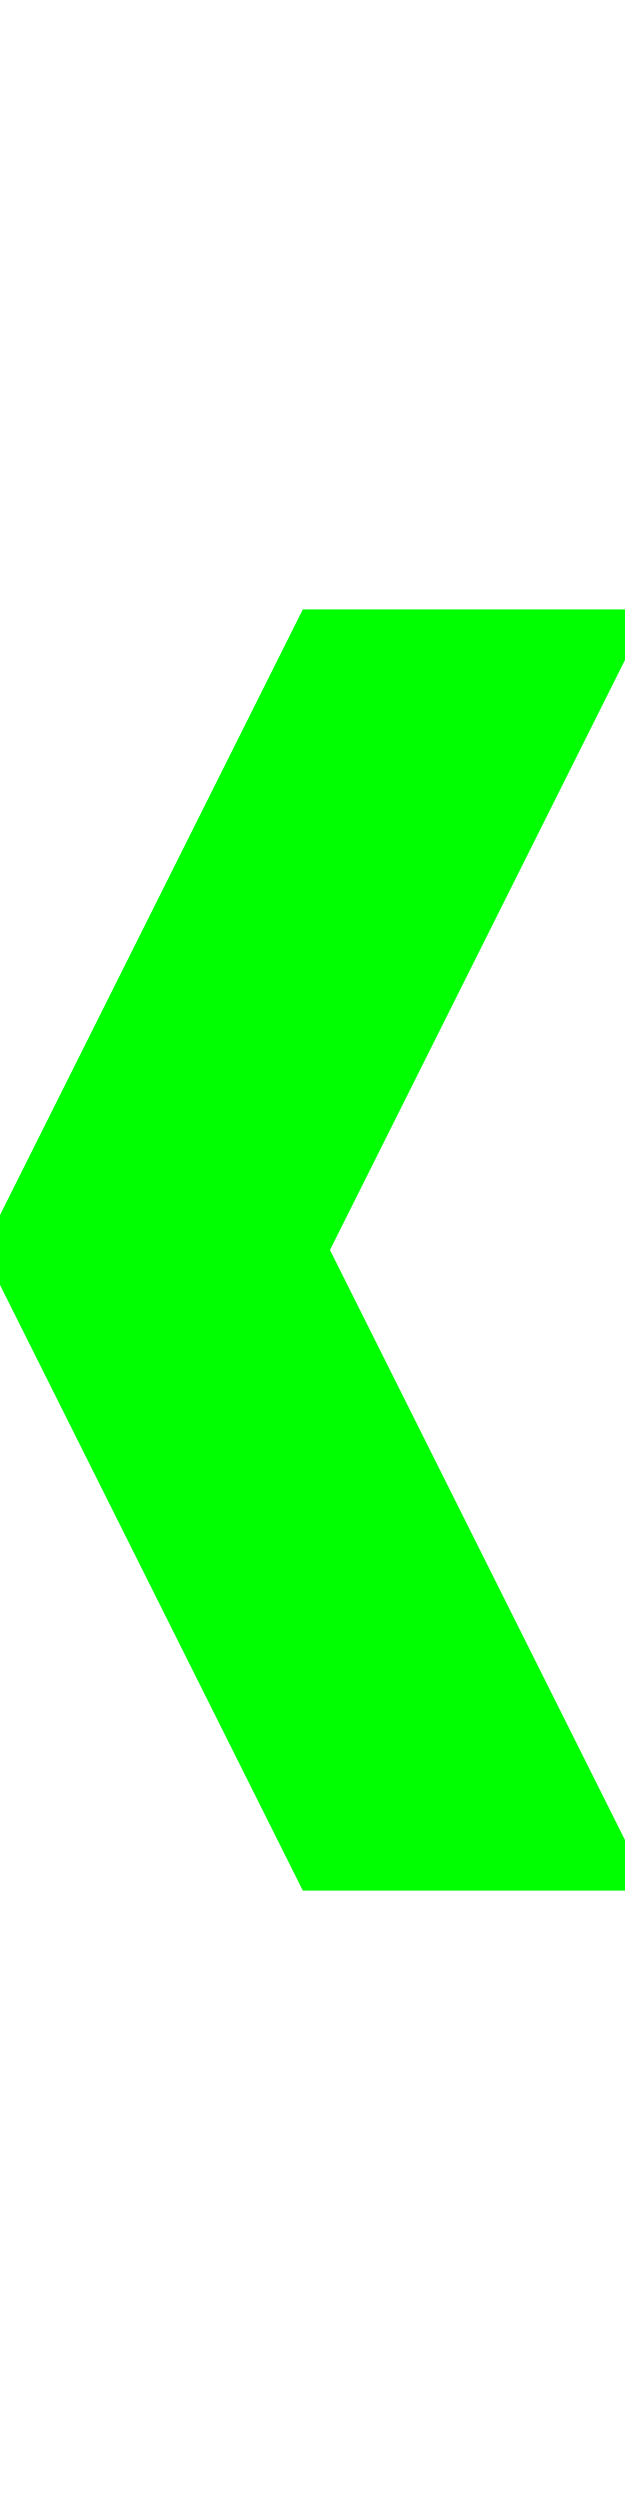
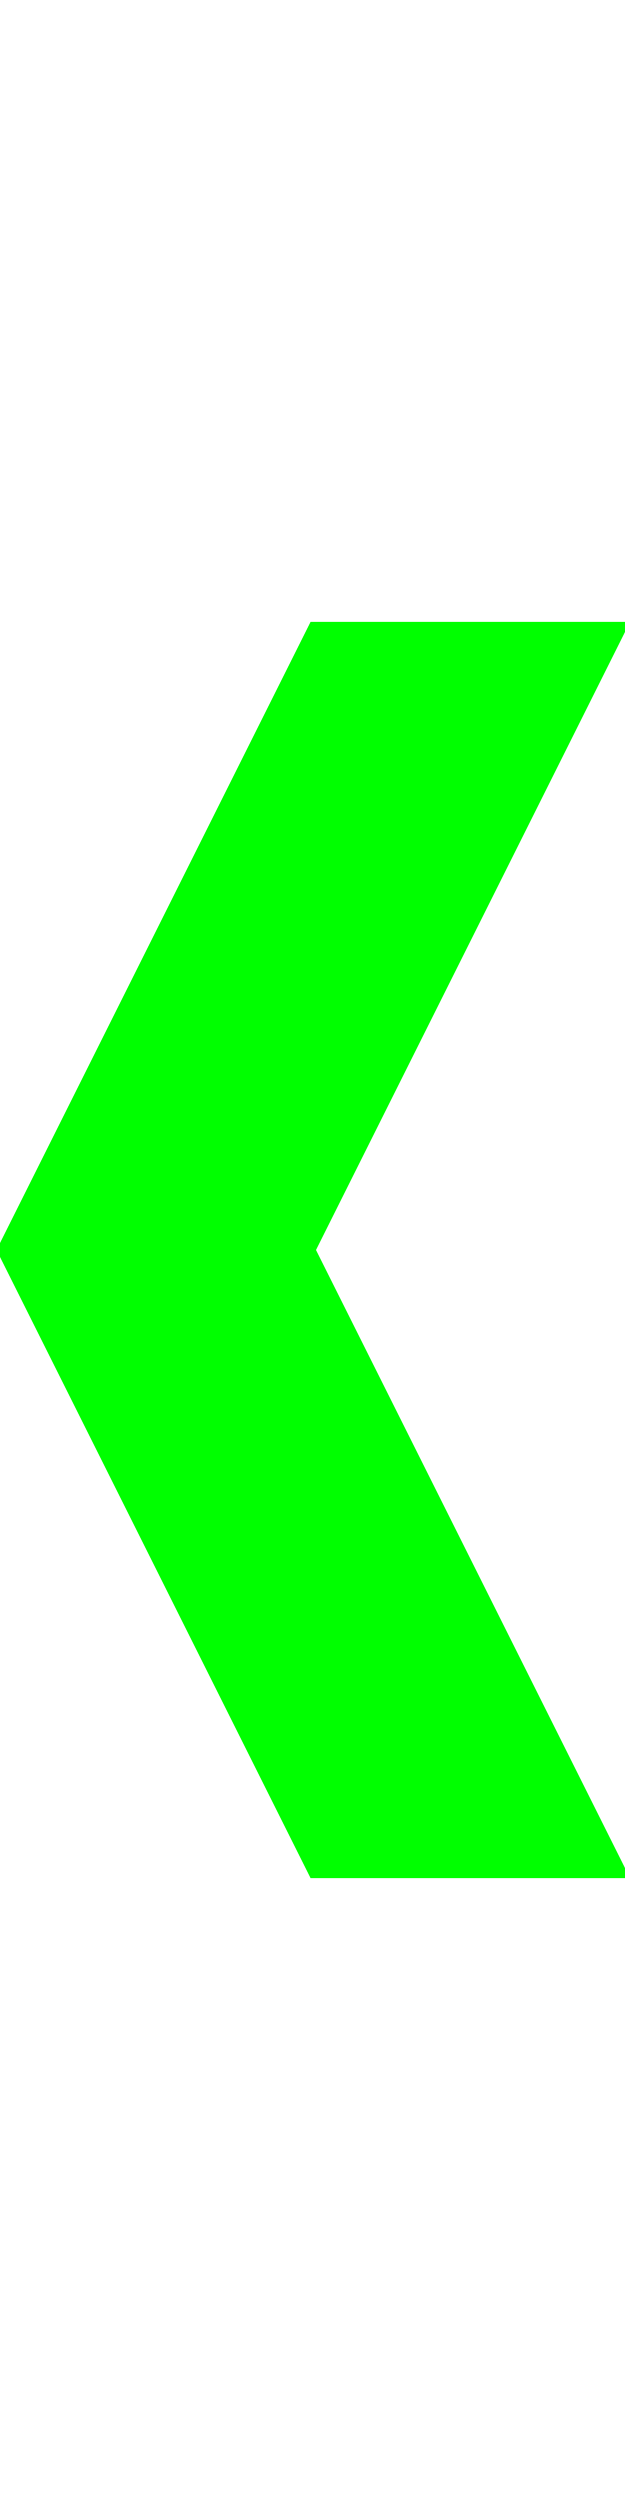
<svg xmlns="http://www.w3.org/2000/svg" version="1.1" baseProfile="full" width="100" height="400">
-   <polygon points="50,100 100,100 50,200 100,300 50,300 0,200" style="fill:lime;stroke:lime;stroke-width:5" />
+   <polygon points="50,100 100,100 50,200 100,300 50,300 0,200" style="fill:lime;stroke:lime;stroke-width:1" />
</svg>
